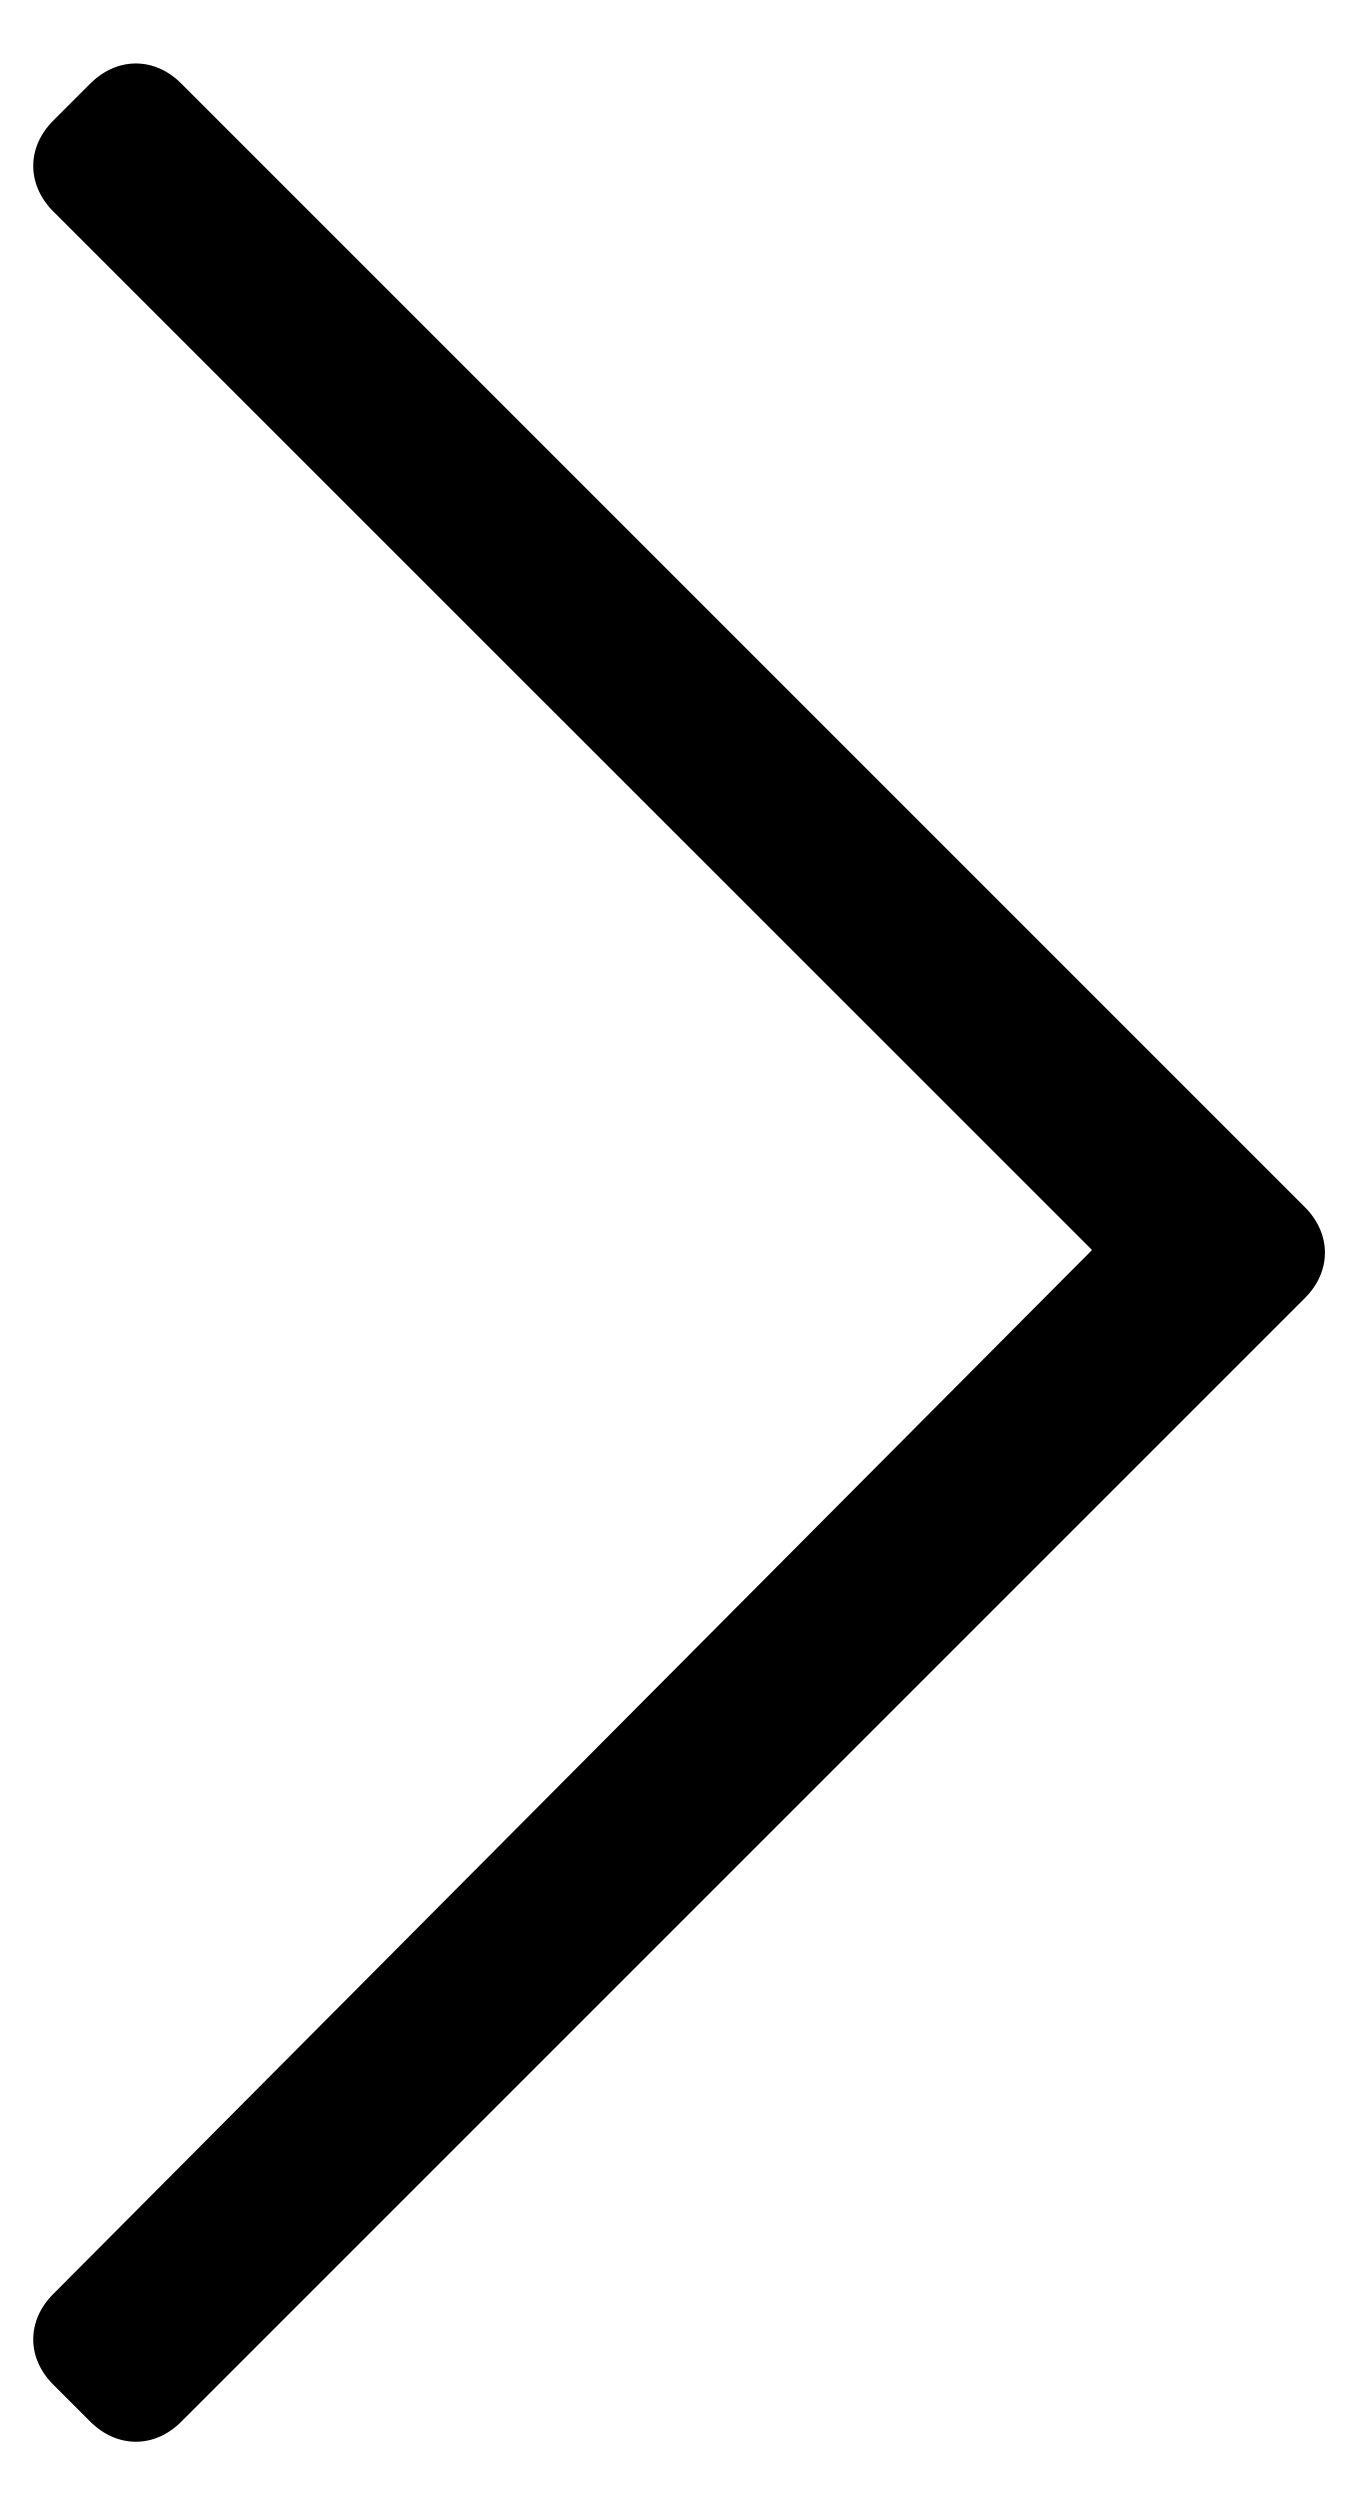
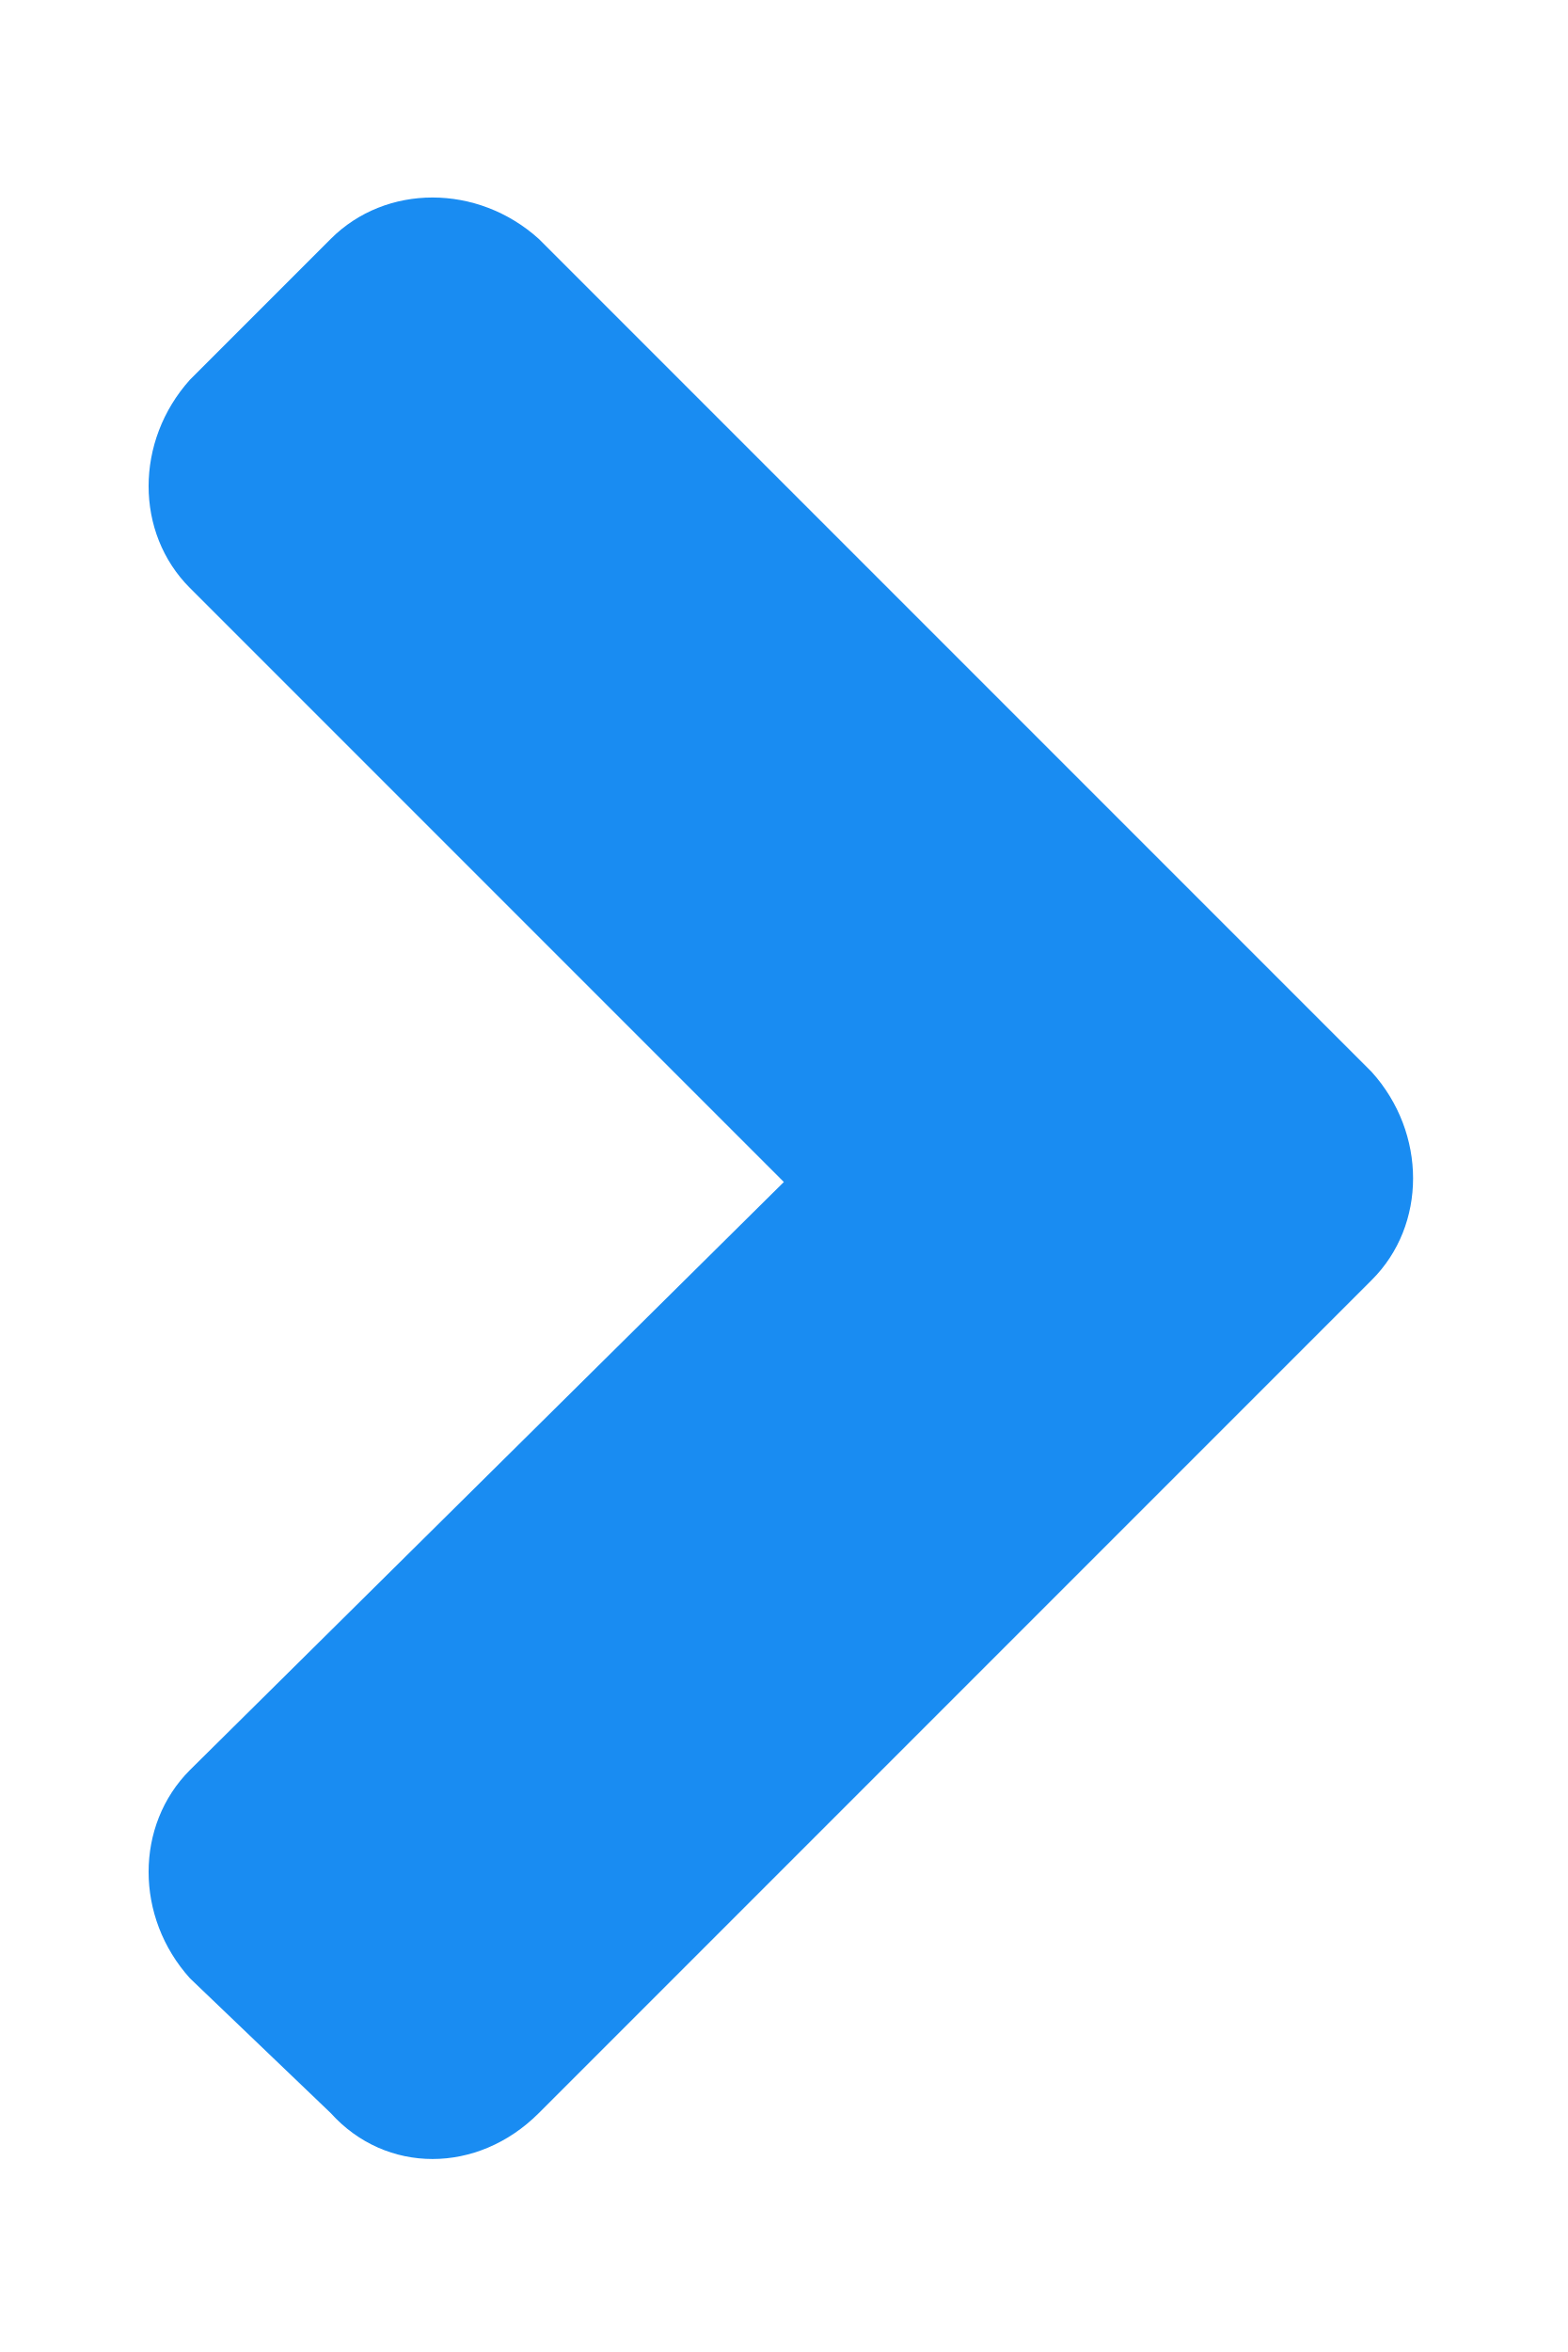
- <svg xmlns="http://www.w3.org/2000/svg" width="6" height="11" viewBox="0 0 6 11" fill="none">
-   <path d="M0.398 0.367L0.234 0.531C0.117 0.648 0.117 0.812 0.234 0.93L4.805 5.5L0.234 10.094C0.117 10.211 0.117 10.375 0.234 10.492L0.398 10.656C0.516 10.773 0.68 10.773 0.797 10.656L5.742 5.711C5.859 5.594 5.859 5.43 5.742 5.312L0.797 0.367C0.68 0.25 0.516 0.25 0.398 0.367Z" fill="black" />
+ <svg xmlns="http://www.w3.org/2000/svg" width="6" height="9" viewBox="0 0 6 9" fill="none">
+   <path d="M5.25 4.898C5.461 4.688 5.461 4.336 5.25 4.102L2.062 0.914C1.828 0.703 1.477 0.703 1.266 0.914L0.727 1.453C0.516 1.688 0.516 2.039 0.727 2.25L3 4.523L0.727 6.773C0.516 6.984 0.516 7.336 0.727 7.57L1.266 8.086C1.477 8.32 1.828 8.32 2.062 8.086L5.25 4.898Z" fill="#198CF2" />
</svg>
